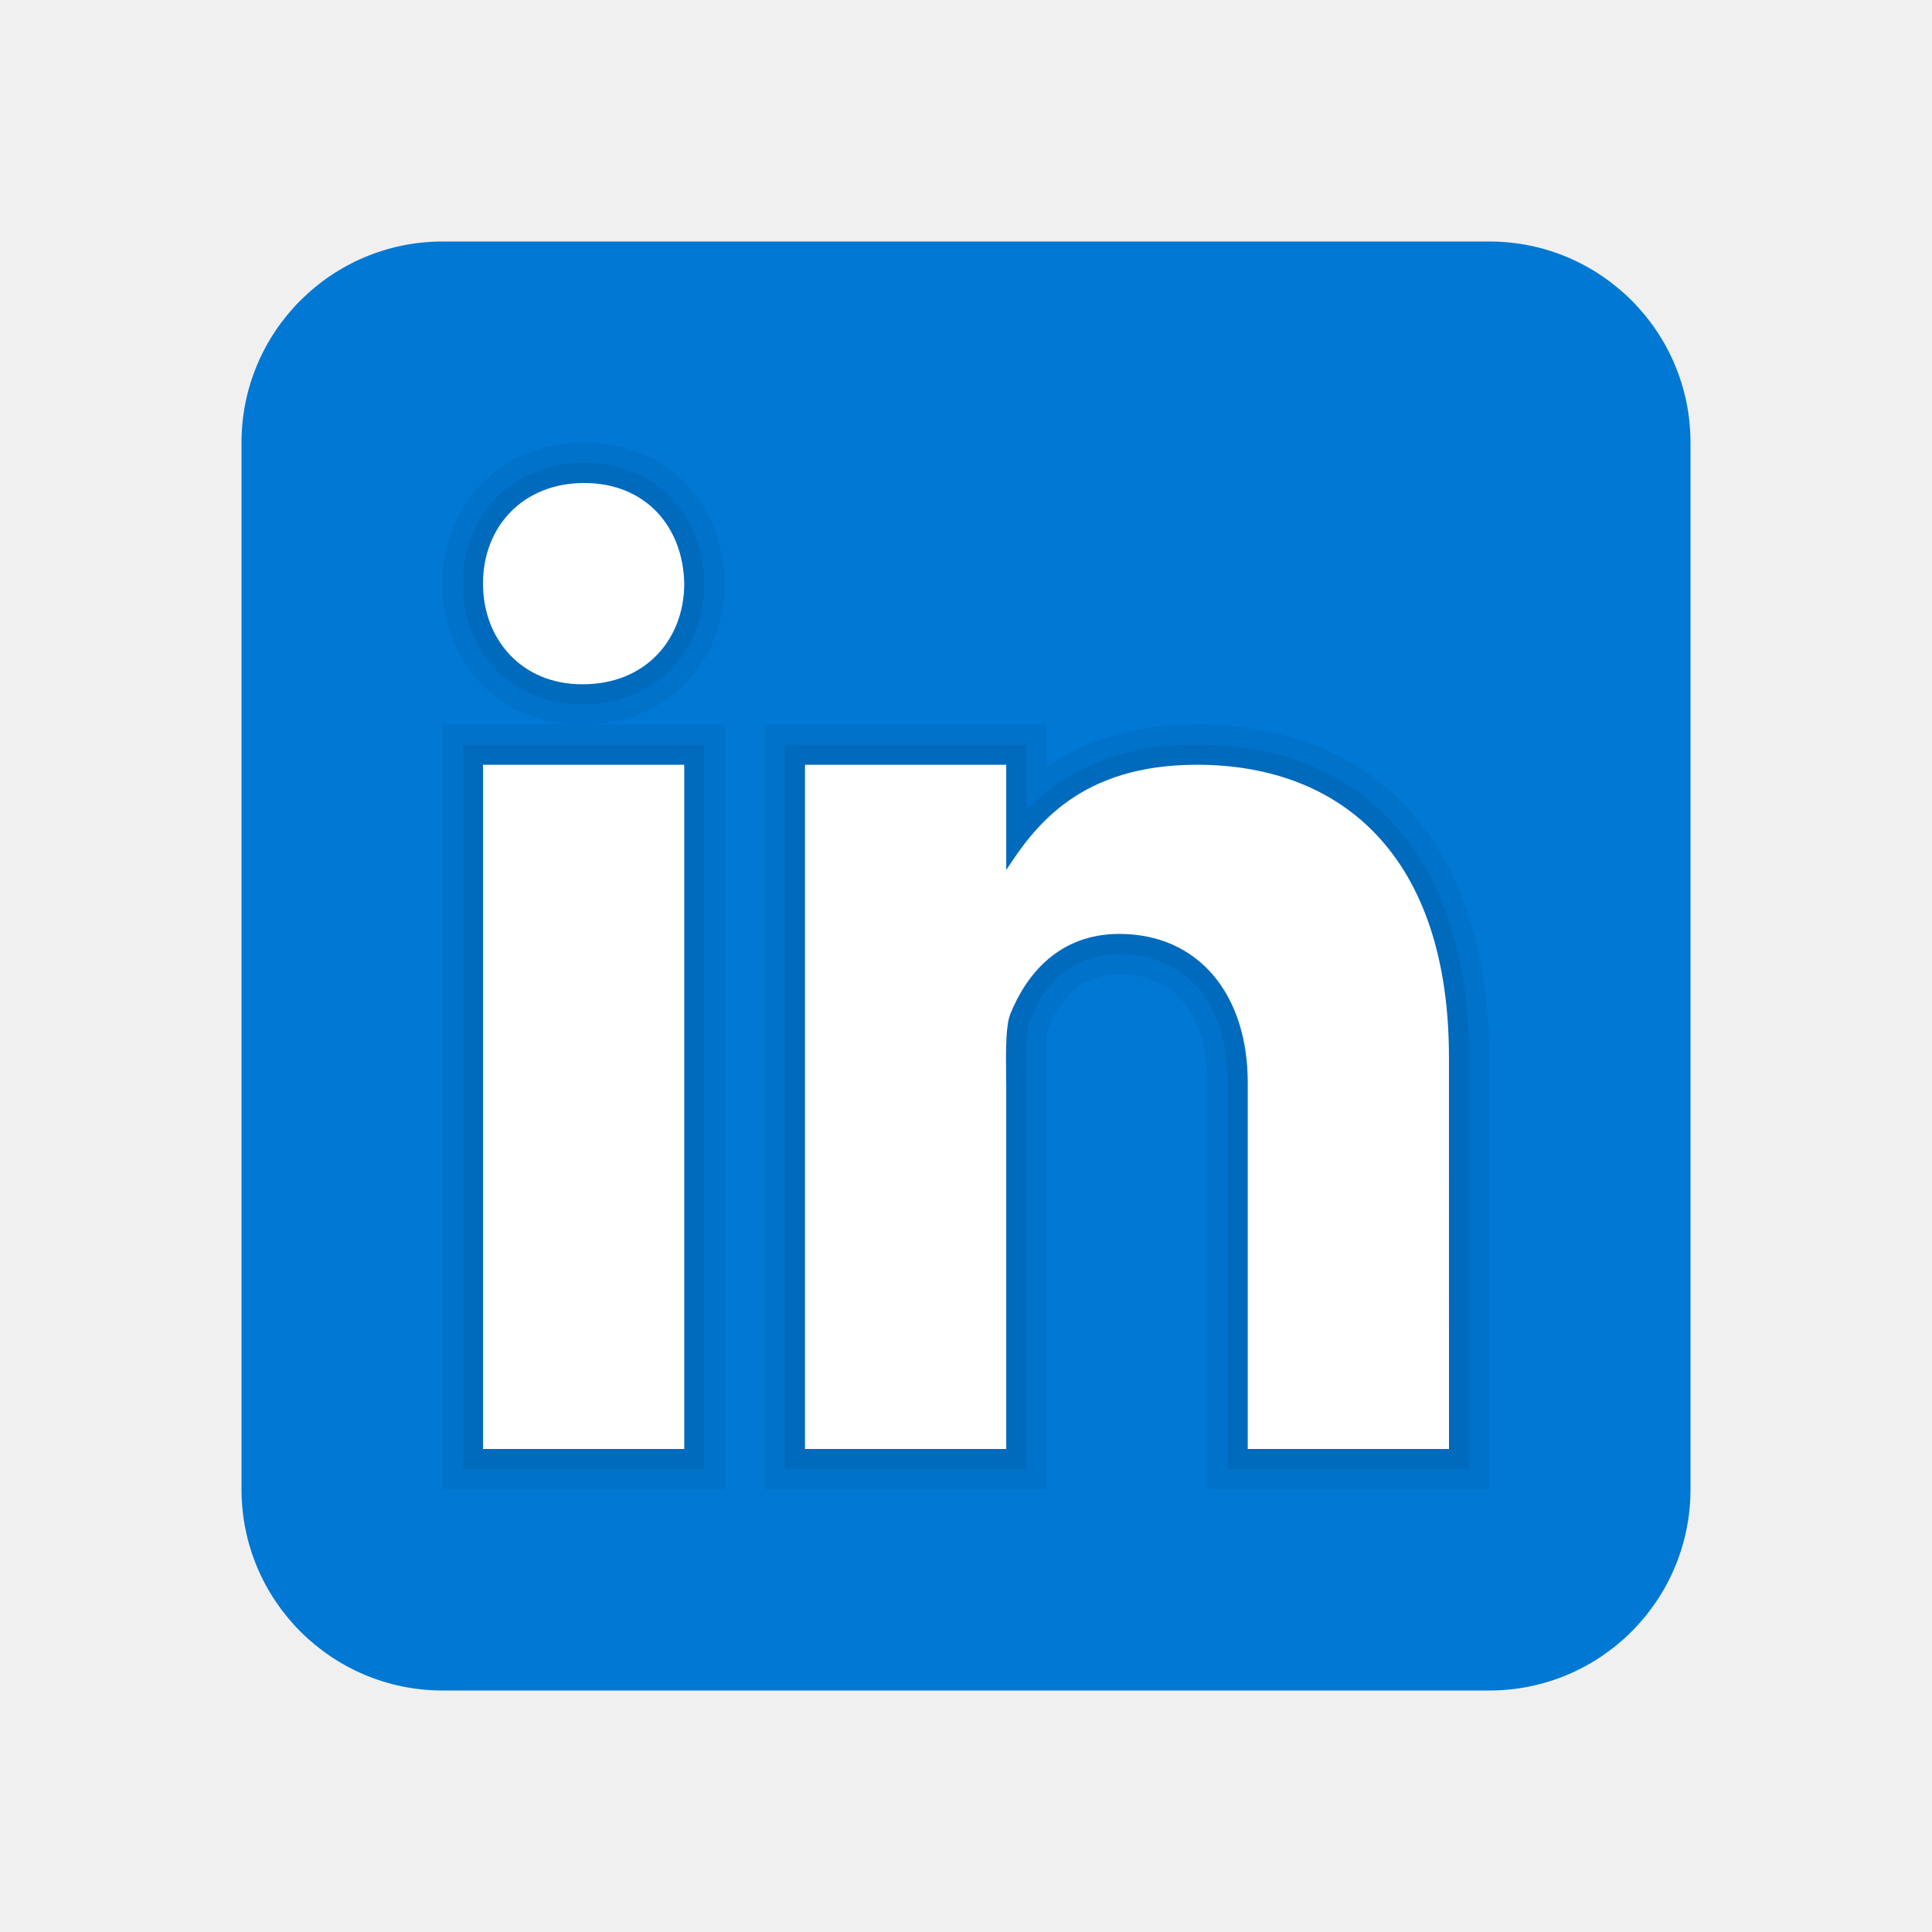
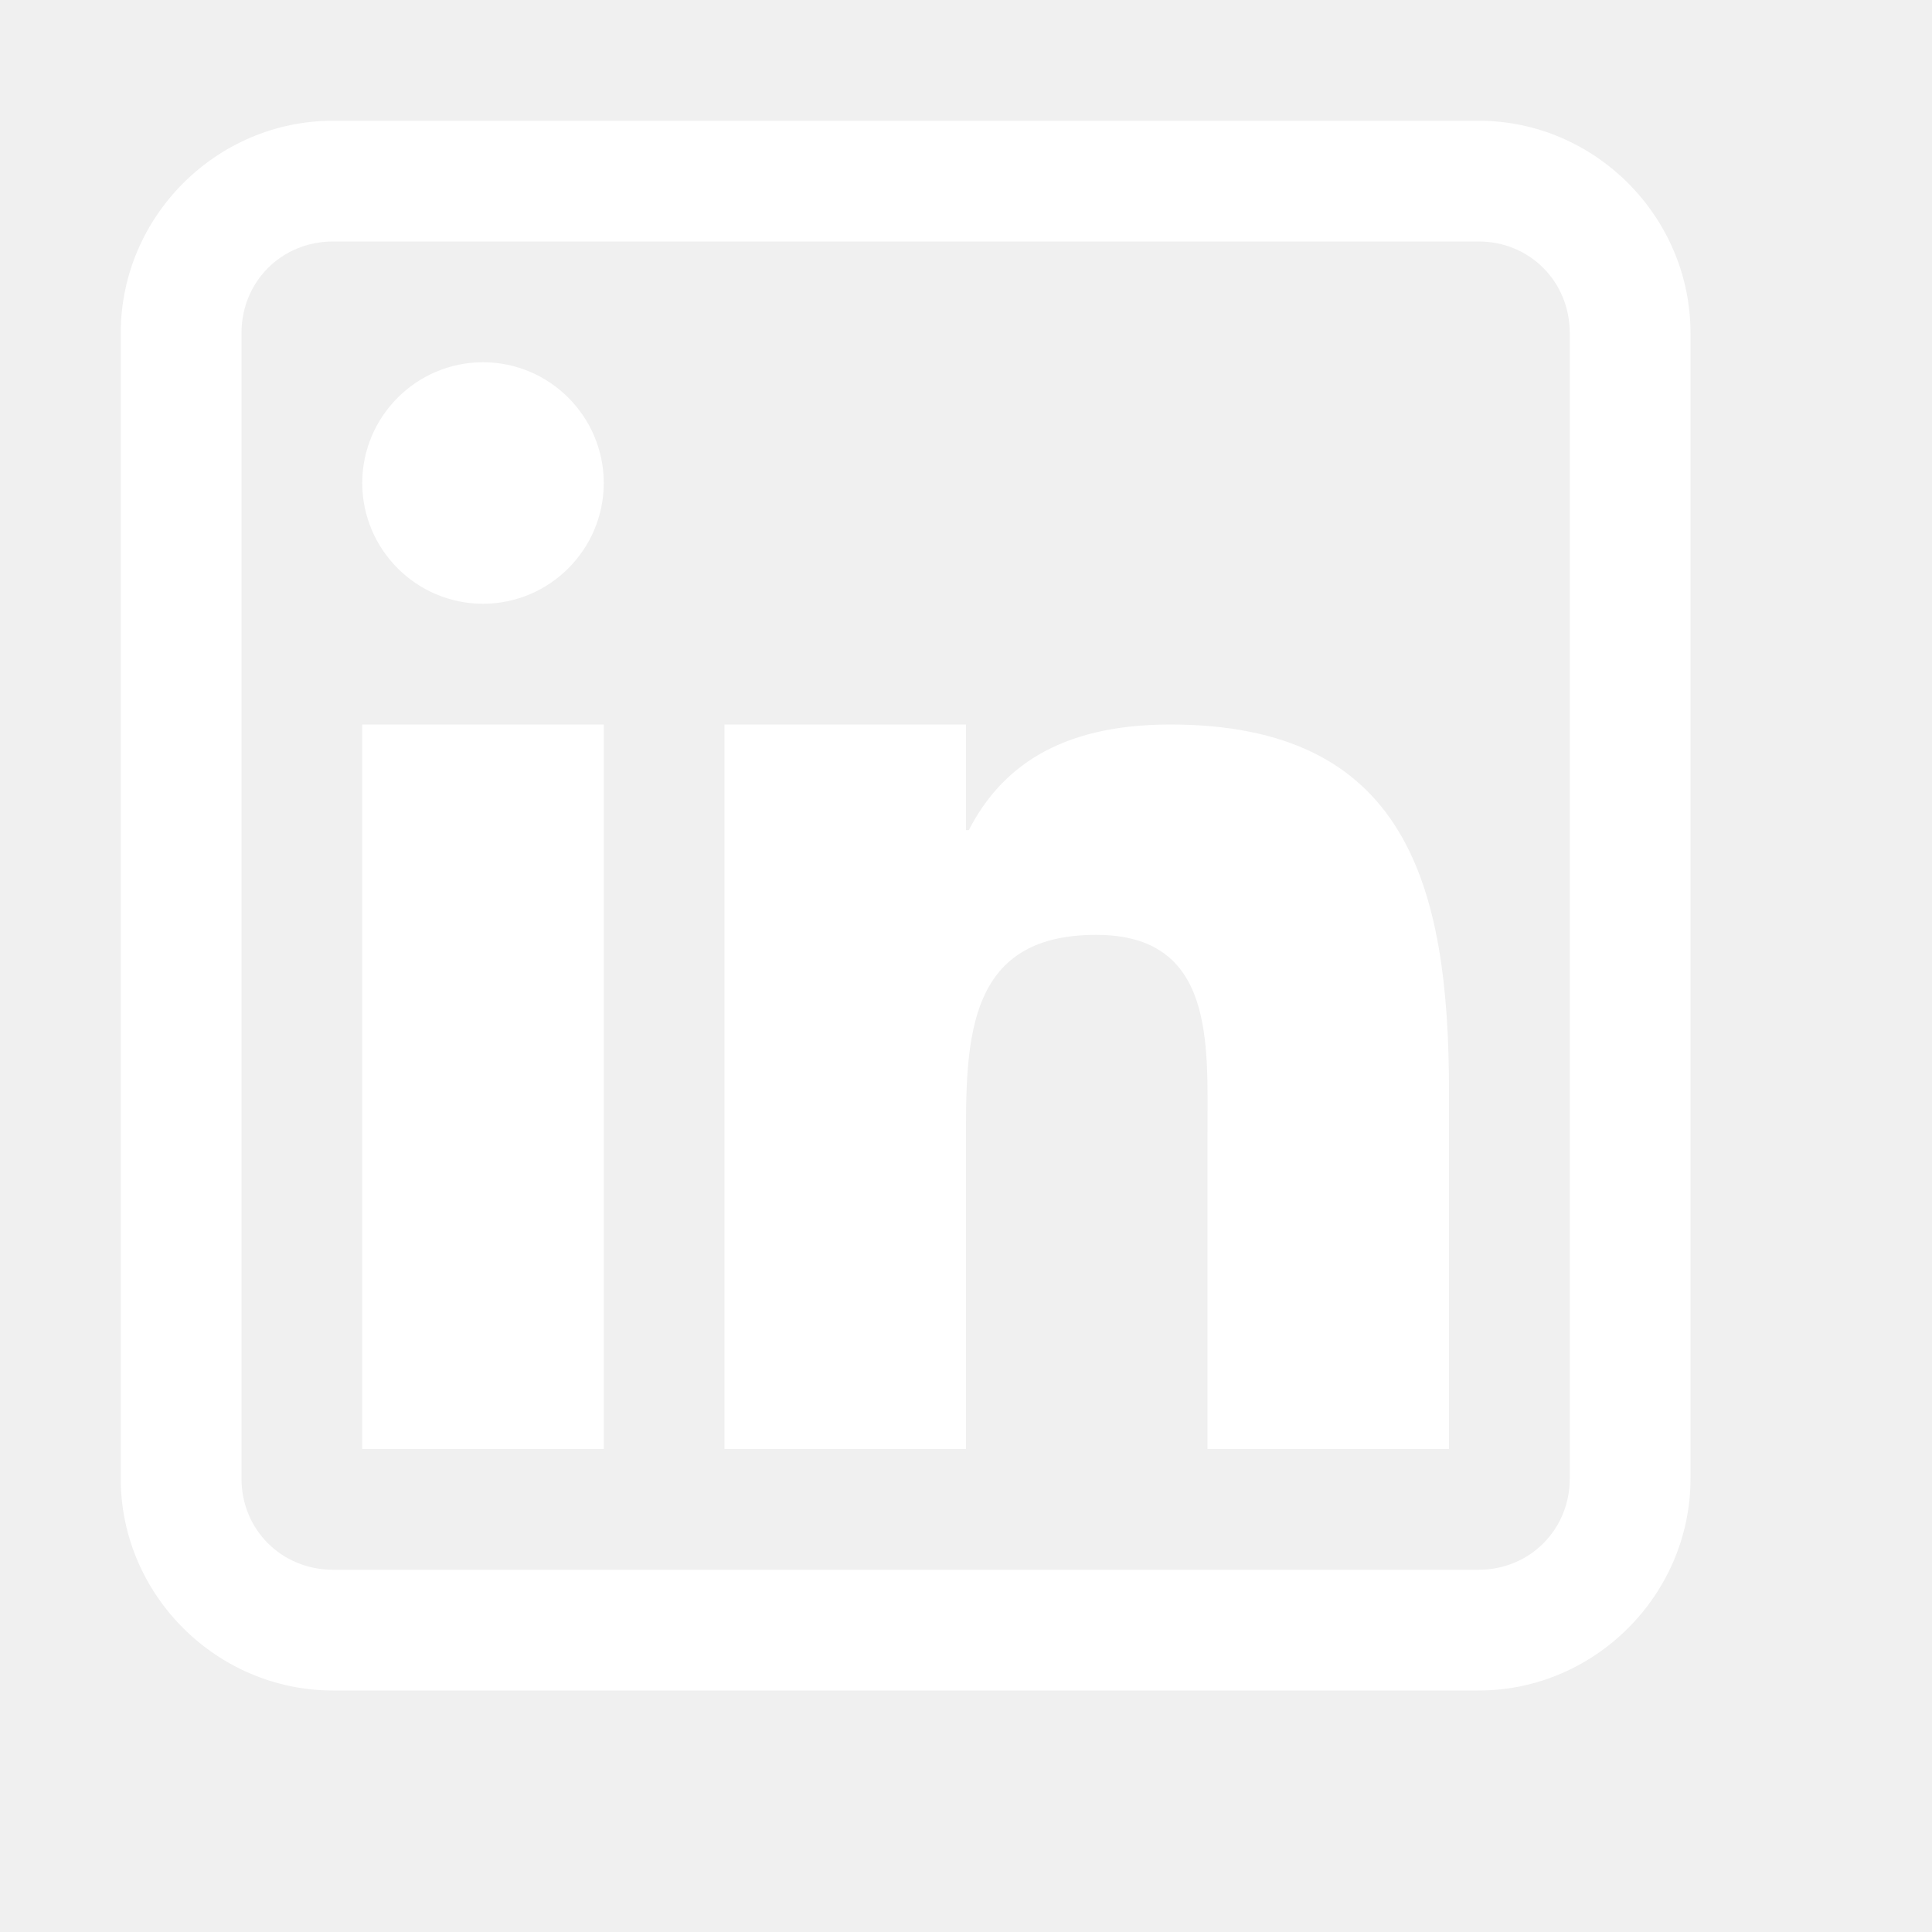
- <svg xmlns="http://www.w3.org/2000/svg" viewBox="0 0 48 48" width="48px" height="48px">
-   <path fill="#0078d4" d="M42,37c0,2.762-2.238,5-5,5H11c-2.761,0-5-2.238-5-5V11c0-2.762,2.239-5,5-5h26c2.762,0,5,2.238,5,5 V37z" />
-   <path d="M30,37V26.901c0-1.689-0.819-2.698-2.192-2.698c-0.815,0-1.414,0.459-1.779,1.364 c-0.017,0.064-0.041,0.325-0.031,1.114L26,37h-7V18h7v1.061C27.022,18.356,28.275,18,29.738,18c4.547,0,7.261,3.093,7.261,8.274 L37,37H30z M11,37V18h3.457C12.454,18,11,16.528,11,14.499C11,12.472,12.478,11,14.514,11c2.012,0,3.445,1.431,3.486,3.479 C18,16.523,16.521,18,14.485,18H18v19H11z" opacity=".05" />
-   <path d="M30.5,36.5v-9.599c0-1.973-1.031-3.198-2.692-3.198c-1.295,0-1.935,0.912-2.243,1.677 c-0.082,0.199-0.071,0.989-0.067,1.326L25.5,36.5h-6v-18h6v1.638c0.795-0.823,2.075-1.638,4.238-1.638 c4.233,0,6.761,2.906,6.761,7.774L36.5,36.5H30.5z M11.5,36.5v-18h6v18H11.5z M14.457,17.5c-1.713,0-2.957-1.262-2.957-3.001 c0-1.738,1.268-2.999,3.014-2.999c1.724,0,2.951,1.229,2.986,2.989c0,1.749-1.268,3.011-3.015,3.011H14.457z" opacity=".07" />
-   <path fill="#fff" d="M12,19h5v17h-5V19z M14.485,17h-0.028C12.965,17,12,15.888,12,14.499C12,13.08,12.995,12,14.514,12 c1.521,0,2.458,1.08,2.486,2.499C17,15.887,16.035,17,14.485,17z M36,36h-5v-9.099c0-2.198-1.225-3.698-3.192-3.698 c-1.501,0-2.313,1.012-2.707,1.99C24.957,25.543,25,26.511,25,27v9h-5V19h5v2.616C25.721,20.5,26.85,19,29.738,19 c3.578,0,6.261,2.25,6.261,7.274L36,36L36,36z" />
+ <svg xmlns="http://www.w3.org/2000/svg" fill="#FFFFFF" viewBox="0 0 16 16" width="32px" height="32px">
+   <path d="M 2.758 1 C 1.793 1 1 1.793 1 2.758 L 1 12.246 C 1 13.207 1.793 14 2.758 14 L 12.246 14 C 13.207 14 14 13.207 14 12.246 L 14 2.758 C 14 1.793 13.207 1 12.246 1 Z M 2.758 2 L 12.246 2 C 12.668 2 13 2.332 13 2.758 L 13 12.246 C 13 12.668 12.668 13 12.246 13 L 2.758 13 C 2.332 13 2 12.668 2 12.246 L 2 2.758 C 2 2.332 2.332 2 2.758 2 Z M 4 3 C 3.449 3 3 3.449 3 4 C 3 4.551 3.449 5 4 5 C 4.551 5 5 4.551 5 4 C 5 3.449 4.551 3 4 3 Z M 3 6 L 3 12 L 5 12 L 5 6 Z M 6 6 L 6 12 L 8 12 L 8 9.32 C 8 8.488 8.078 7.742 9.078 7.742 C 10.062 7.742 10 8.637 10 9.375 L 10 12 L 12 12 L 12 9.039 C 12 7.32 11.641 6 9.691 6 C 8.754 6 8.281 6.375 8.023 6.875 L 8 6.875 L 8 6 Z" />
</svg>
